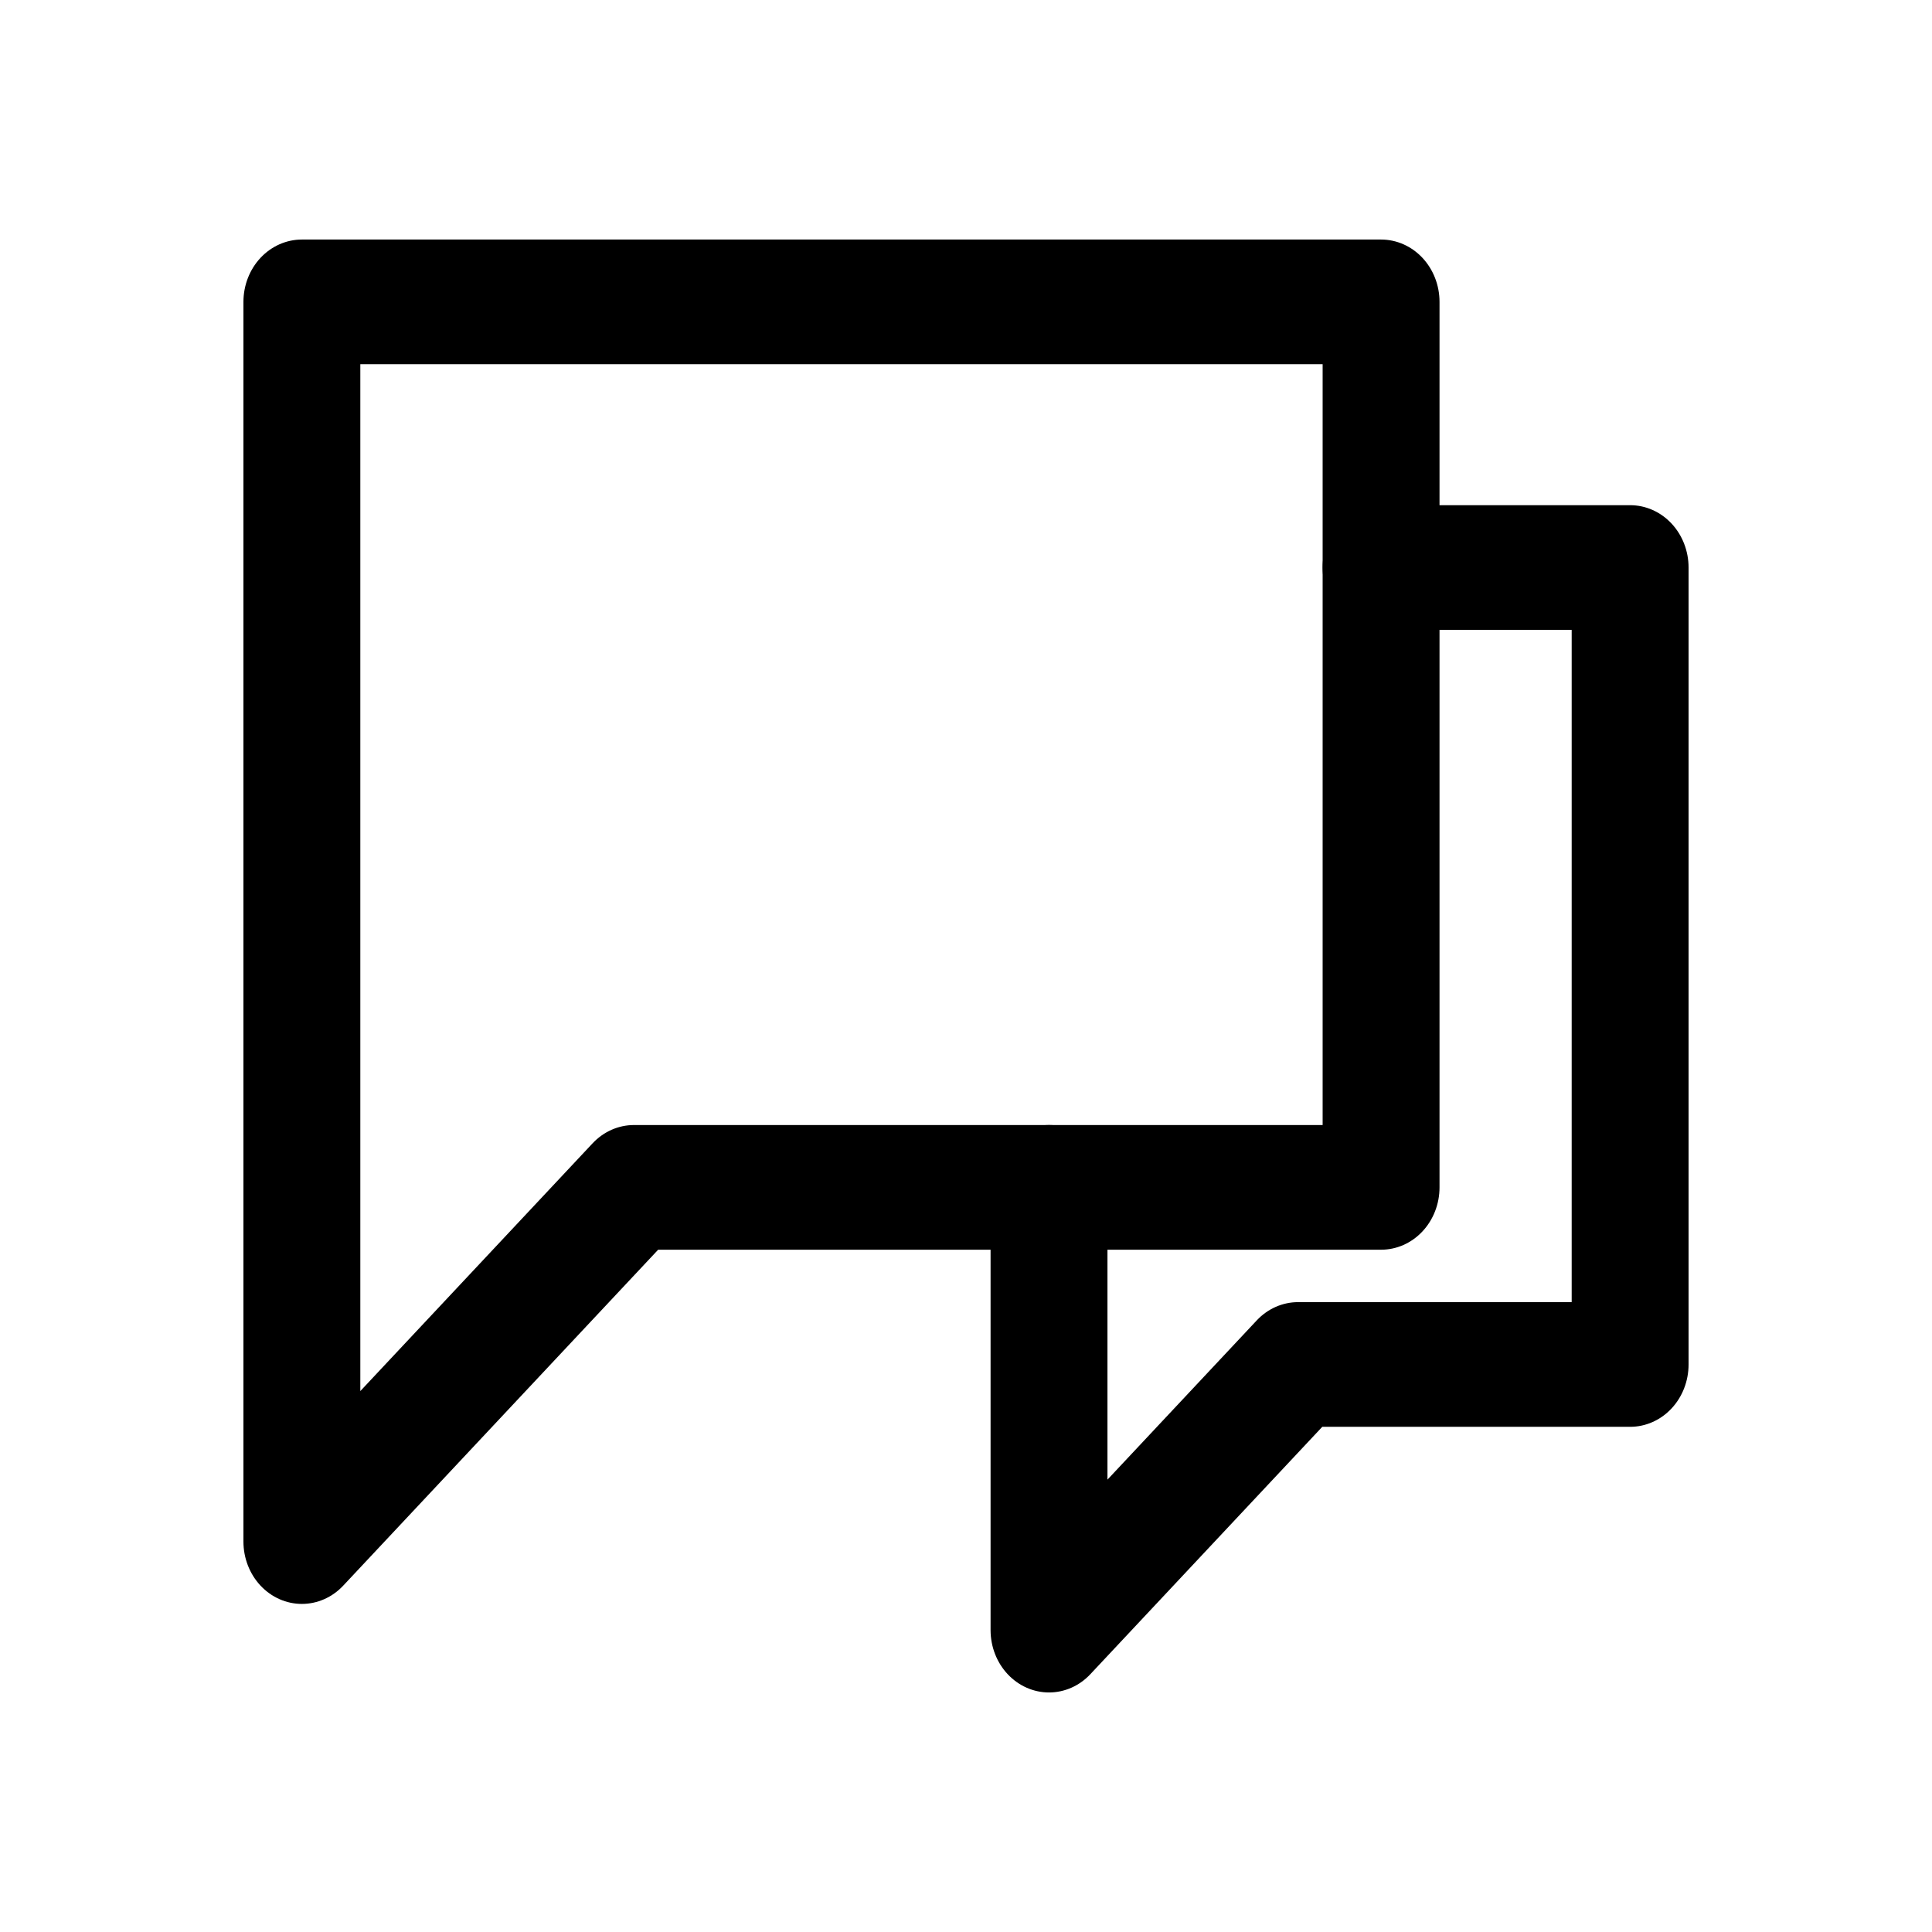
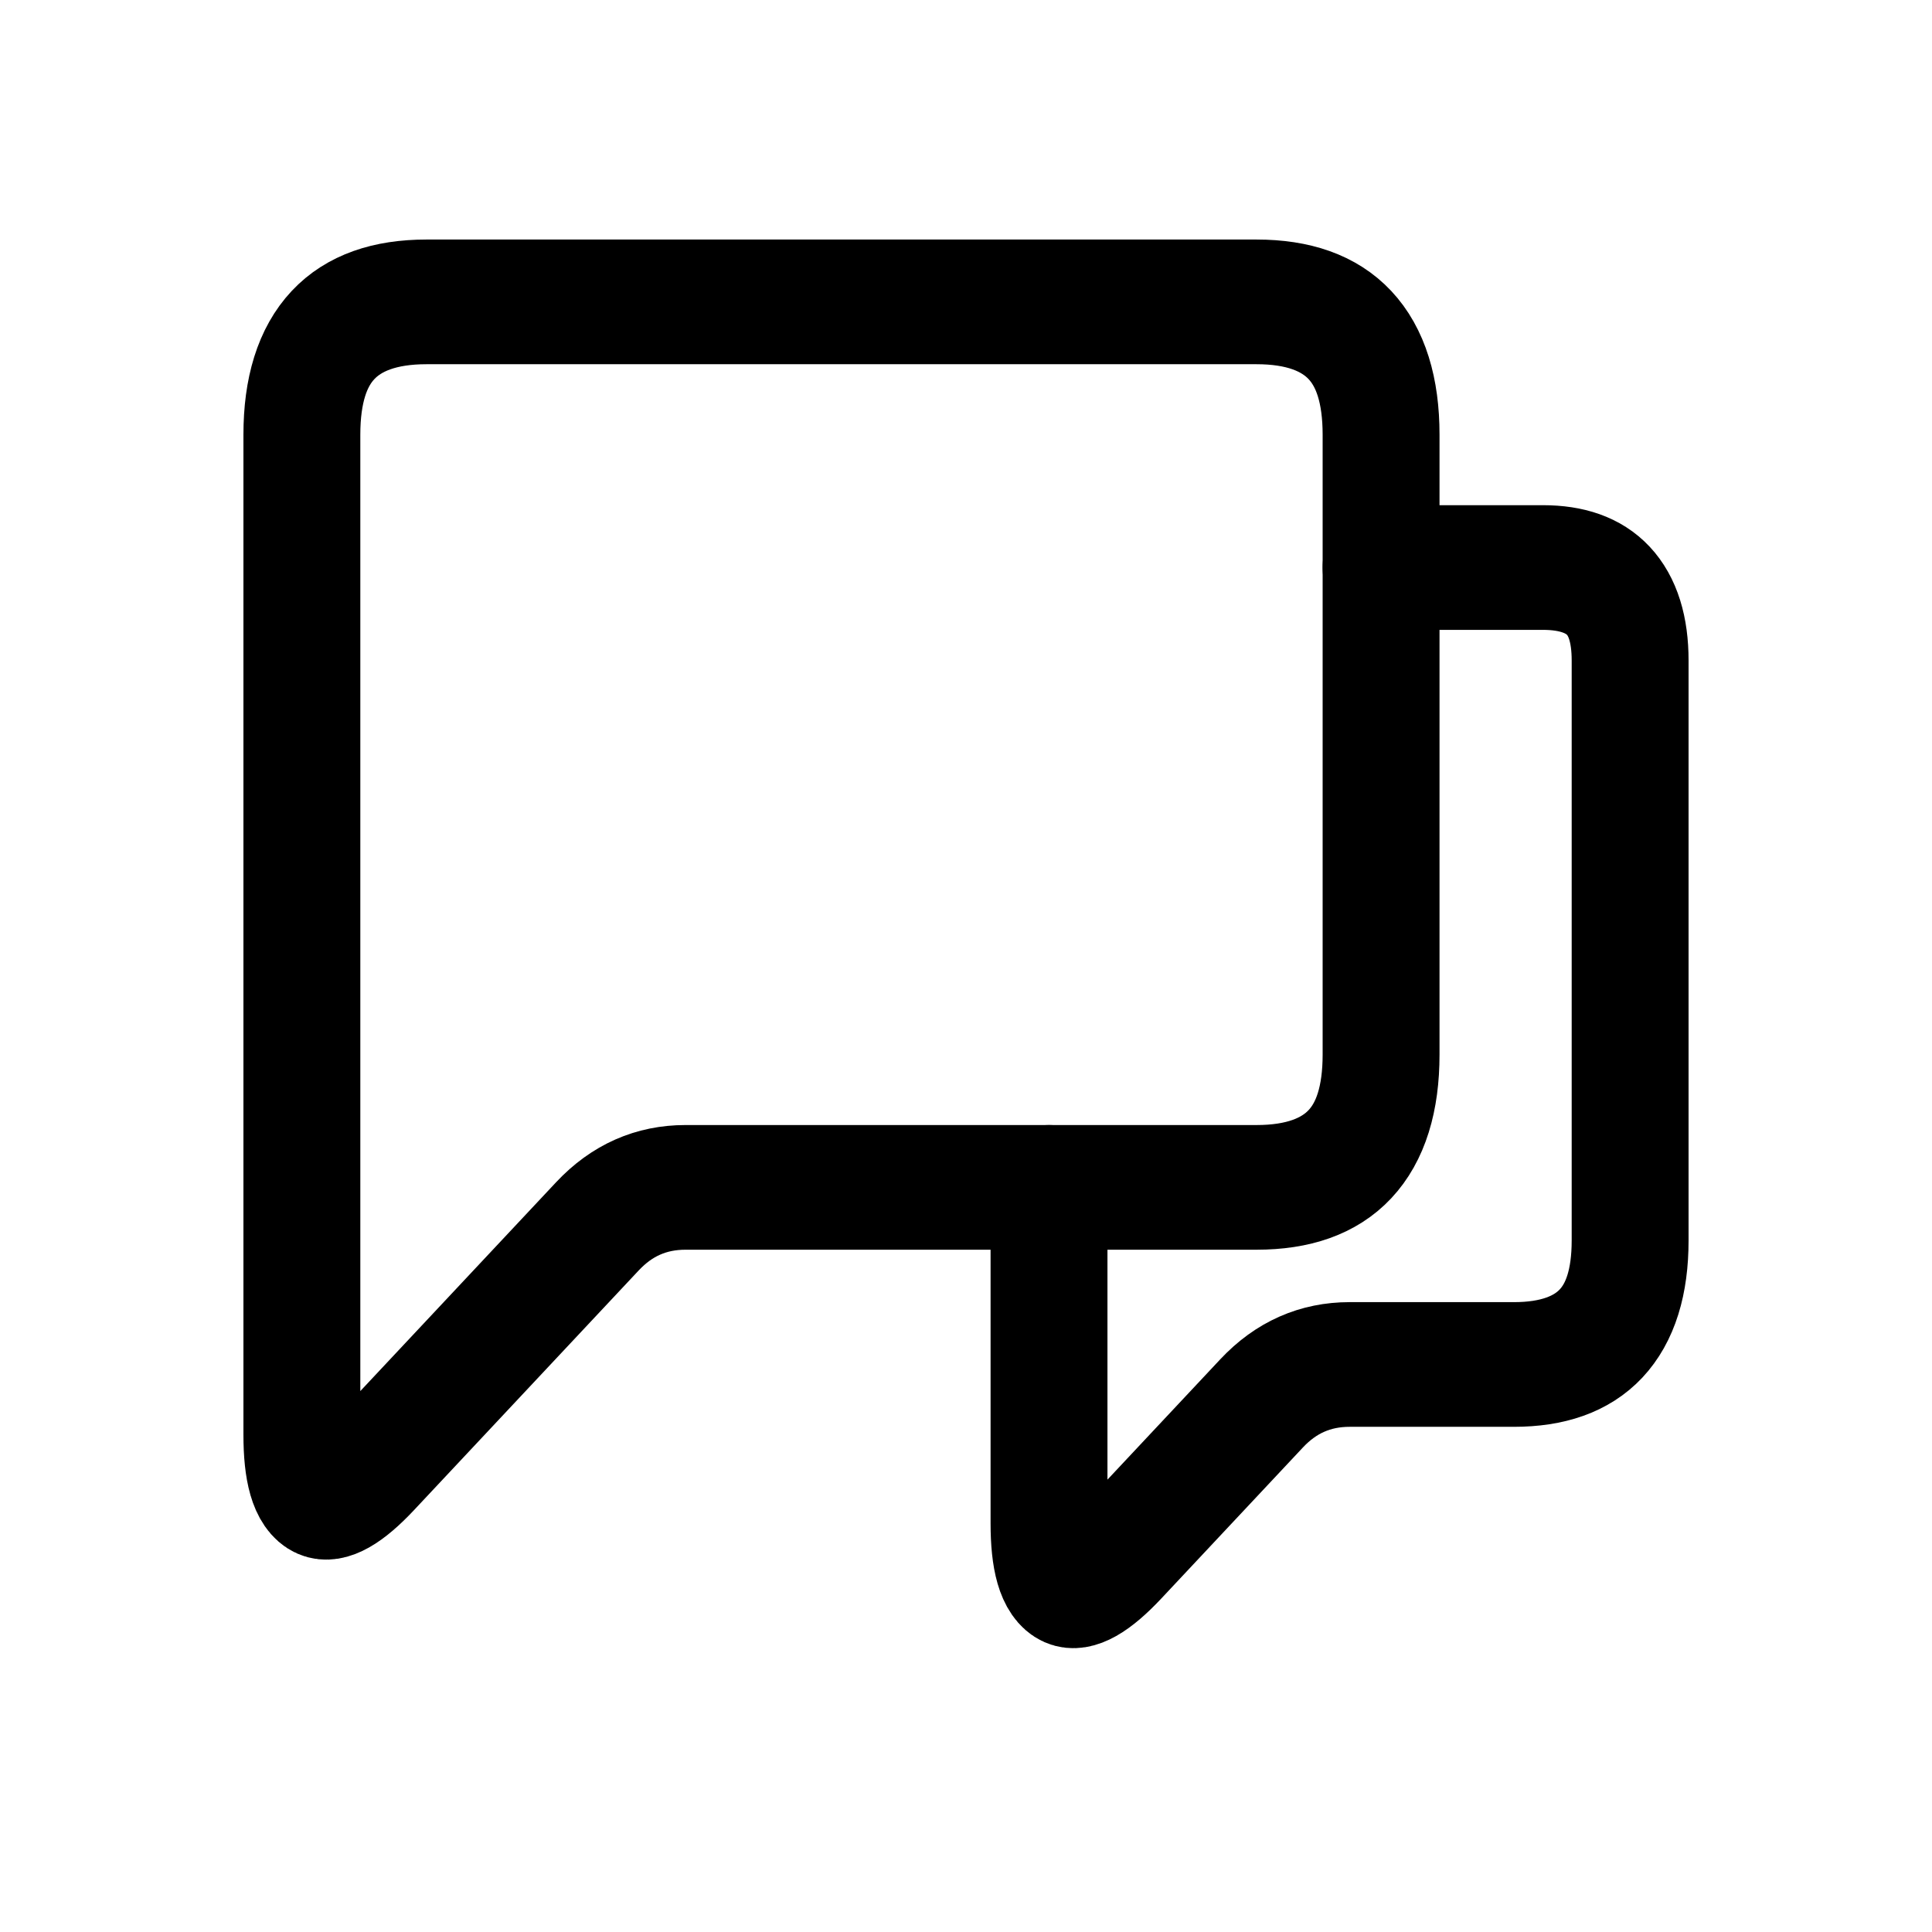
<svg xmlns="http://www.w3.org/2000/svg" viewBox="0 0 24 24" fill="none" stroke="currentColor" stroke-width="1.5" stroke-linecap="round" stroke-linejoin="round" shape-rendering="geometricPrecision">
  <g data-keyline="18x18" data-shape="square" transform="matrix(1.031252 0 0 1.099996 -0.3750258 -1.74995)" stroke-width="1.408">
-     <path d="M4 5h13v10H8l-4 4z" />
-     <path d="M17 8h3v9h-4l-3 3v-5" />
+     <path d="M5.5 5 L15.5 5 Q17 5 17 6.5 L17 13.5 Q17 15 15.5 15 L8.621 15 Q8 15 7.561 15.439 L4.854 18.146 Q4 19 4 17.793 L4 6.5 Q4 5 5.5 5 Z" />
+     <path d="M17 8 L18.95 8 Q20 8 20 9.05 L20 15.6 Q20 17 18.6 17 L16.621 17 Q16 17 15.561 17.439 L13.854 19.146 Q13 20 13 18.793 L13 15" />
  </g>
</svg>
